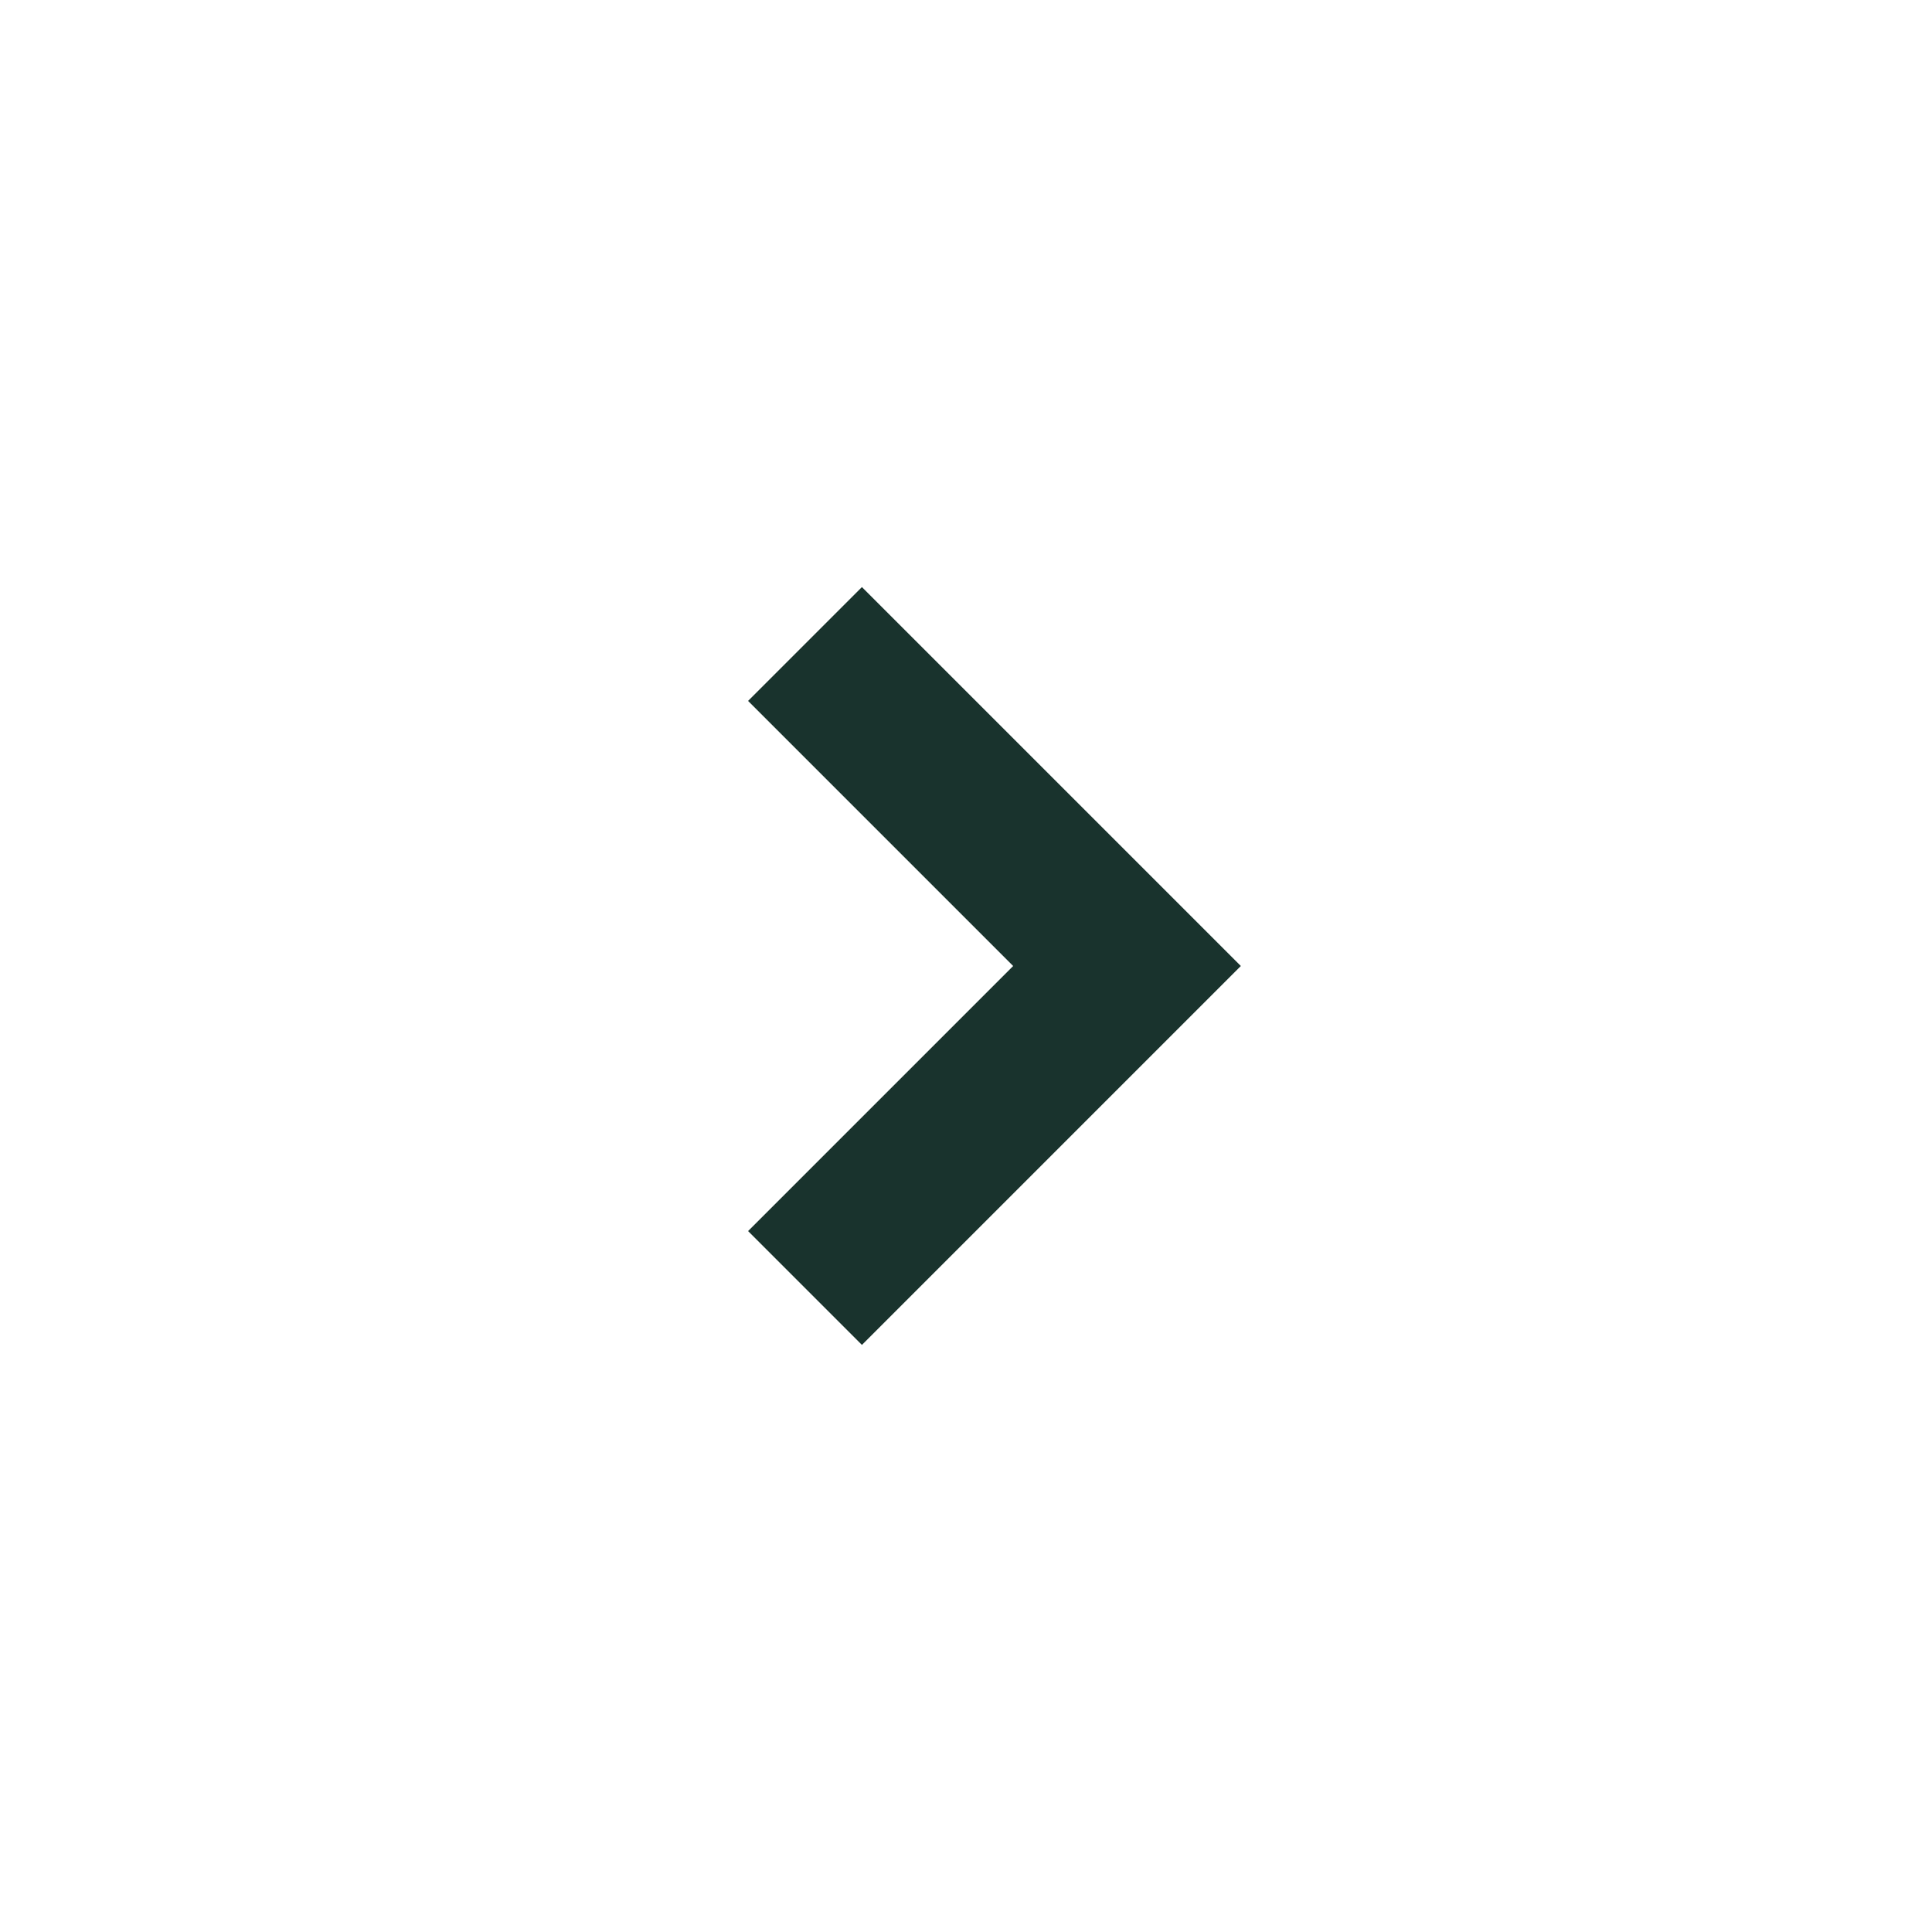
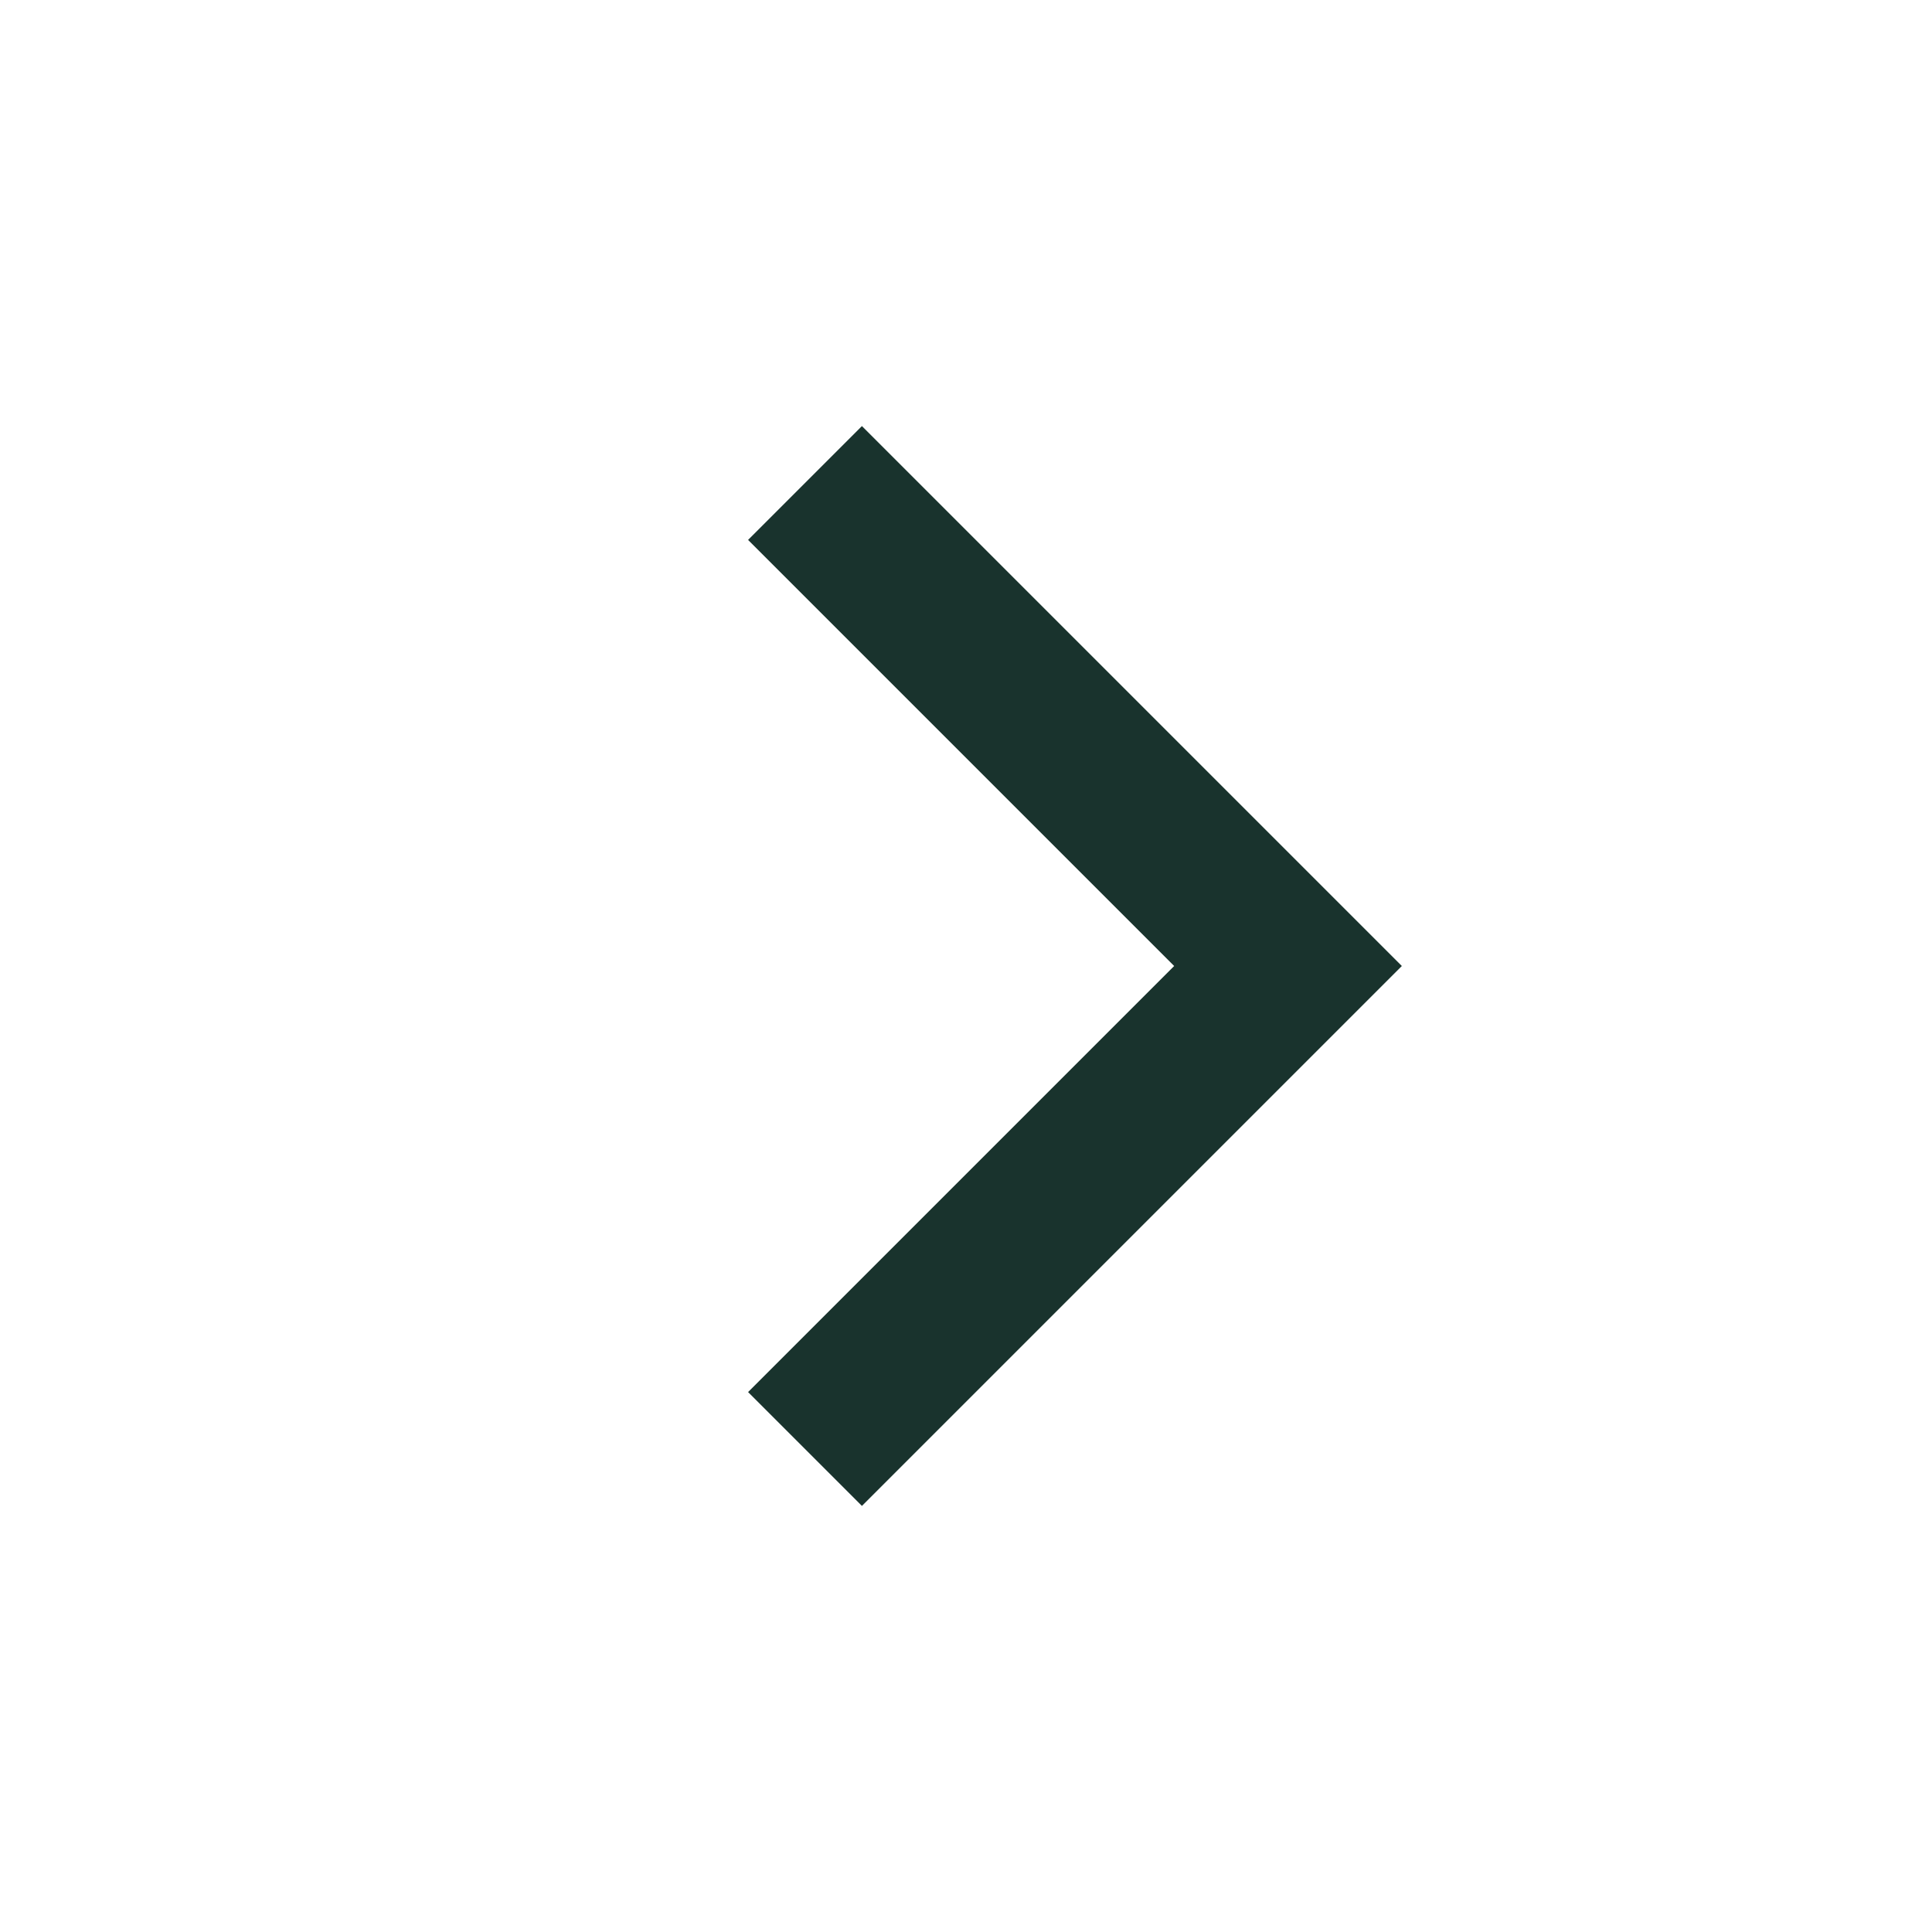
<svg xmlns="http://www.w3.org/2000/svg" width="24" height="24" viewBox="0 0 24 24">
  <clipPath id="box">
-     <rect x="7" y="7" width="10" height="10" />
+     <rect x="5" y="5" width="14" height="14" />
  </clipPath>
  <g clip-path="url(#box)">
-     <path transform="translate(7 7) scale(1)" d="M3 1L7 5L3 9" fill="none" stroke="#19332d" stroke-width="2" vector-effect="non-scaling-stroke" />
+     <path transform="translate(5 5) scale(1)" d="M5 1L11 7L5 13" fill="none" stroke="#19332d" stroke-width="2" vector-effect="non-scaling-stroke" />
  </g>
</svg>
